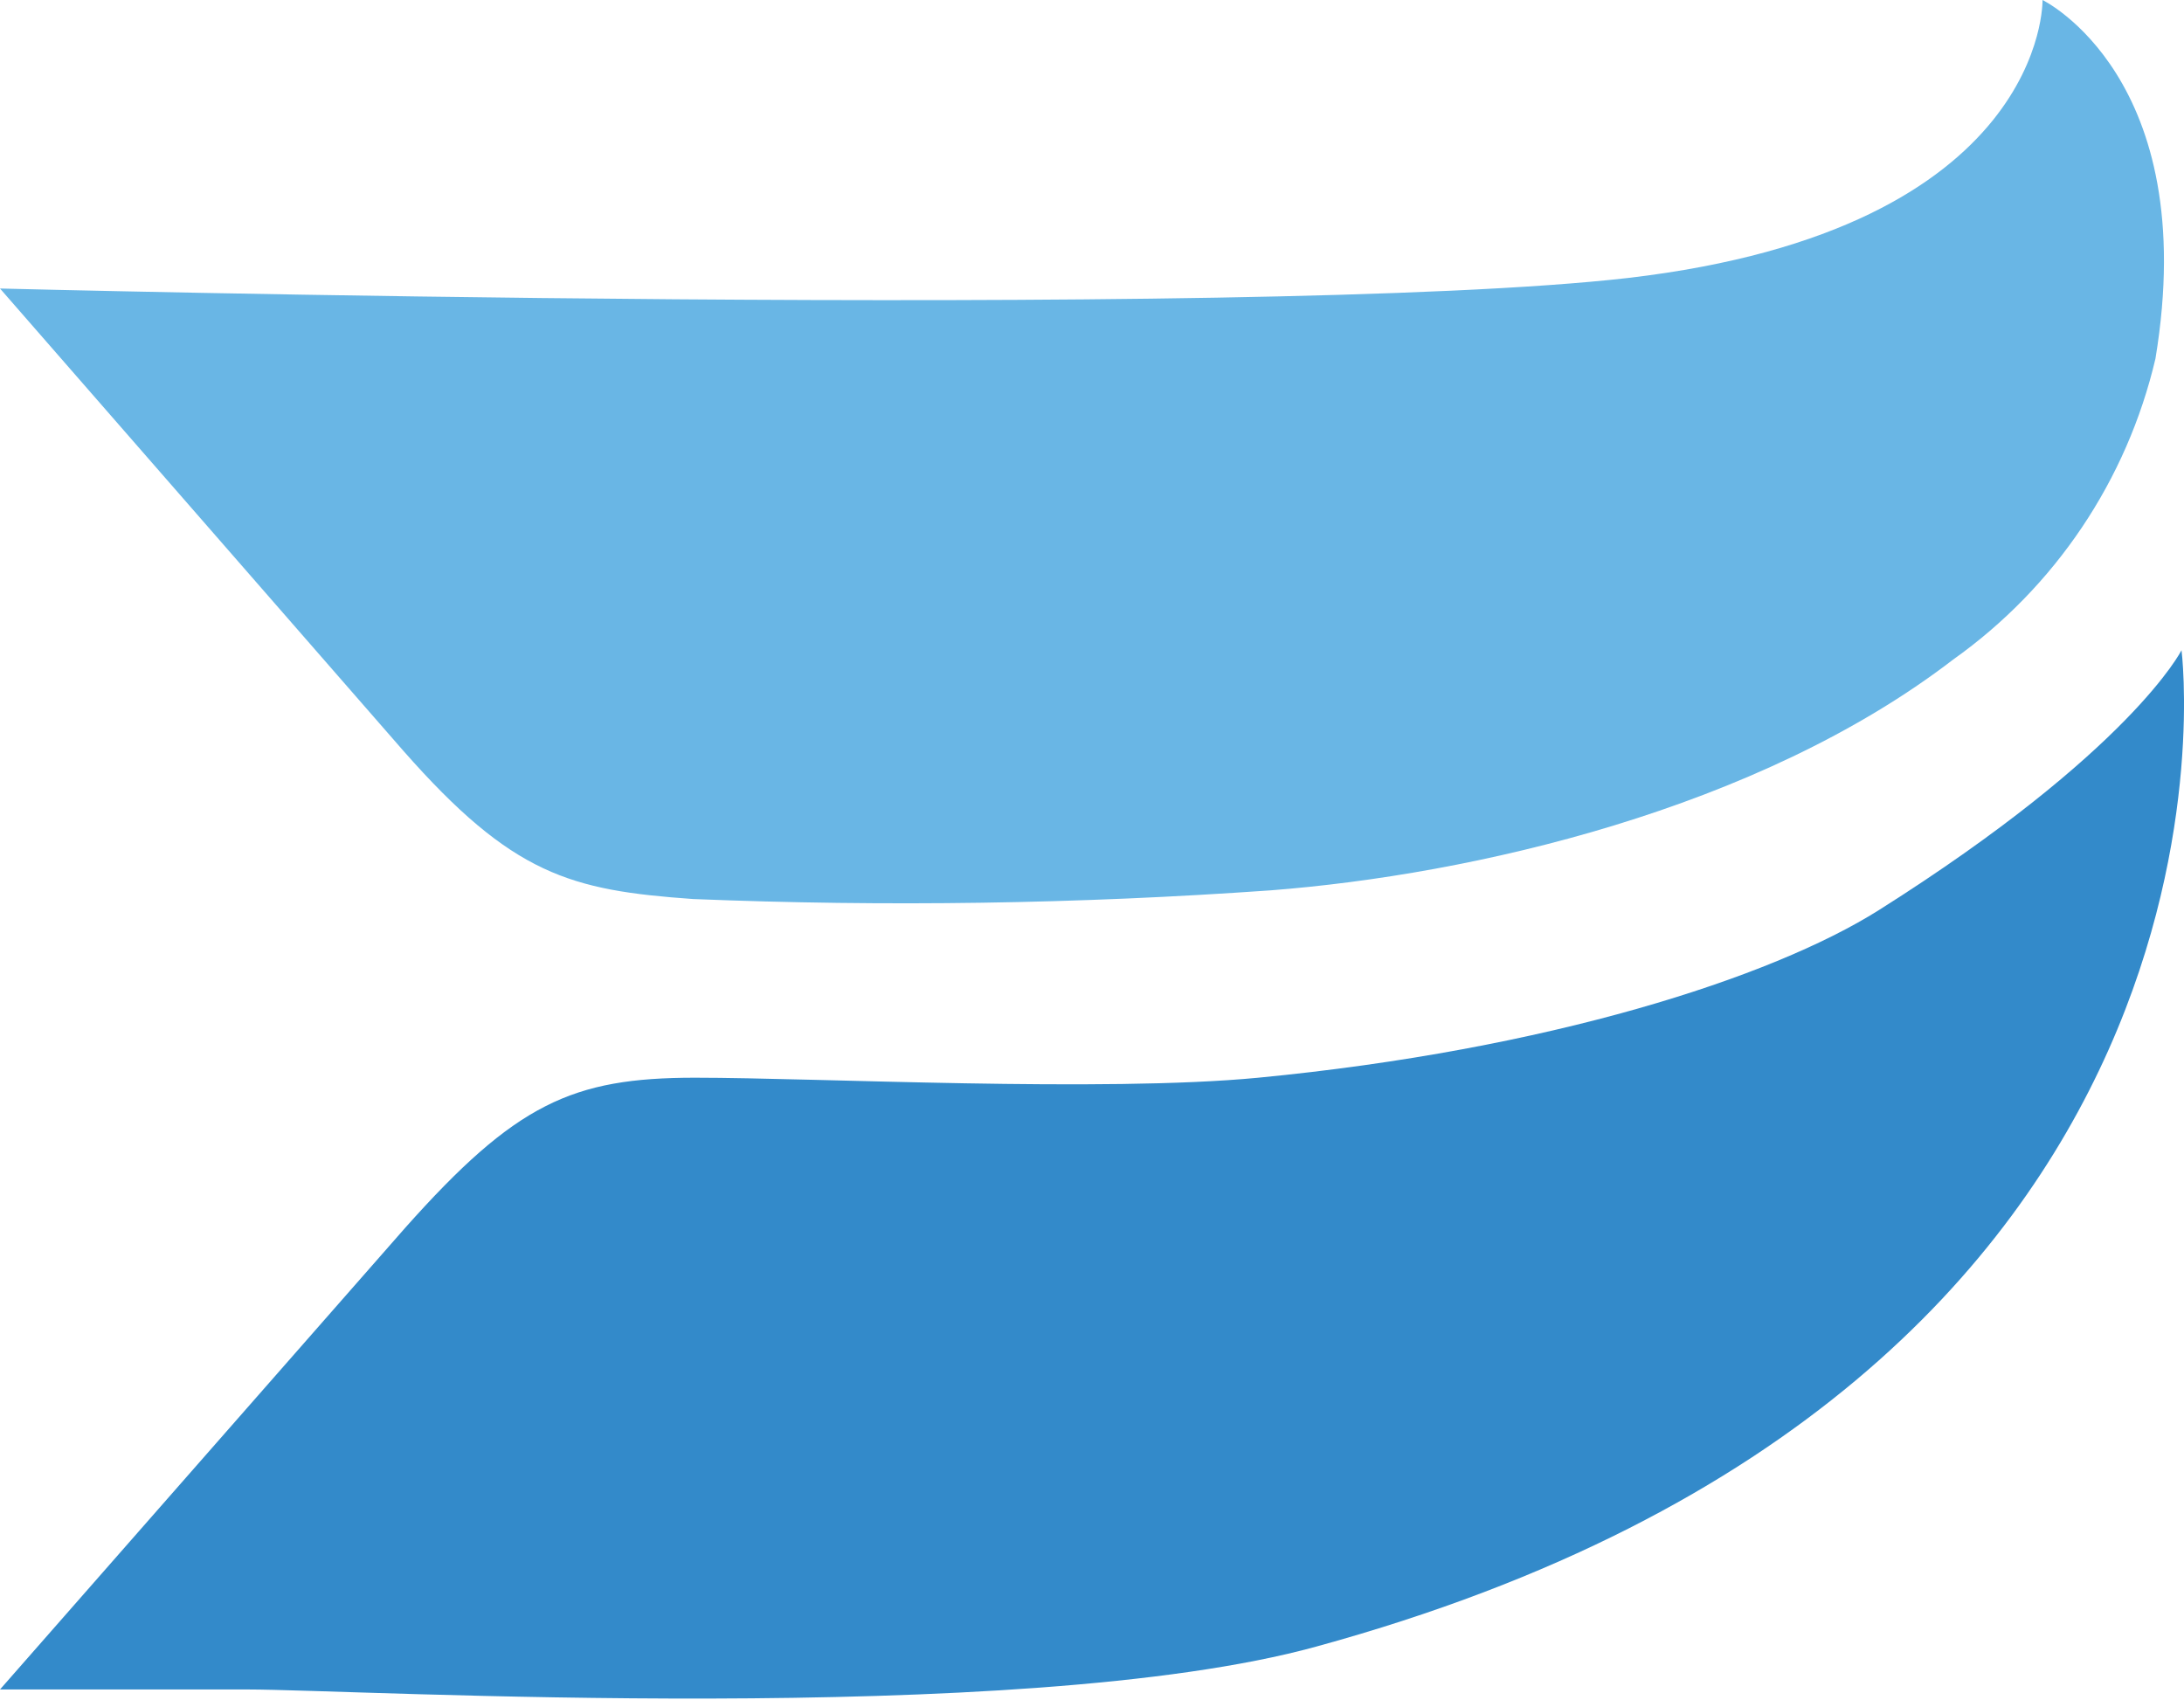
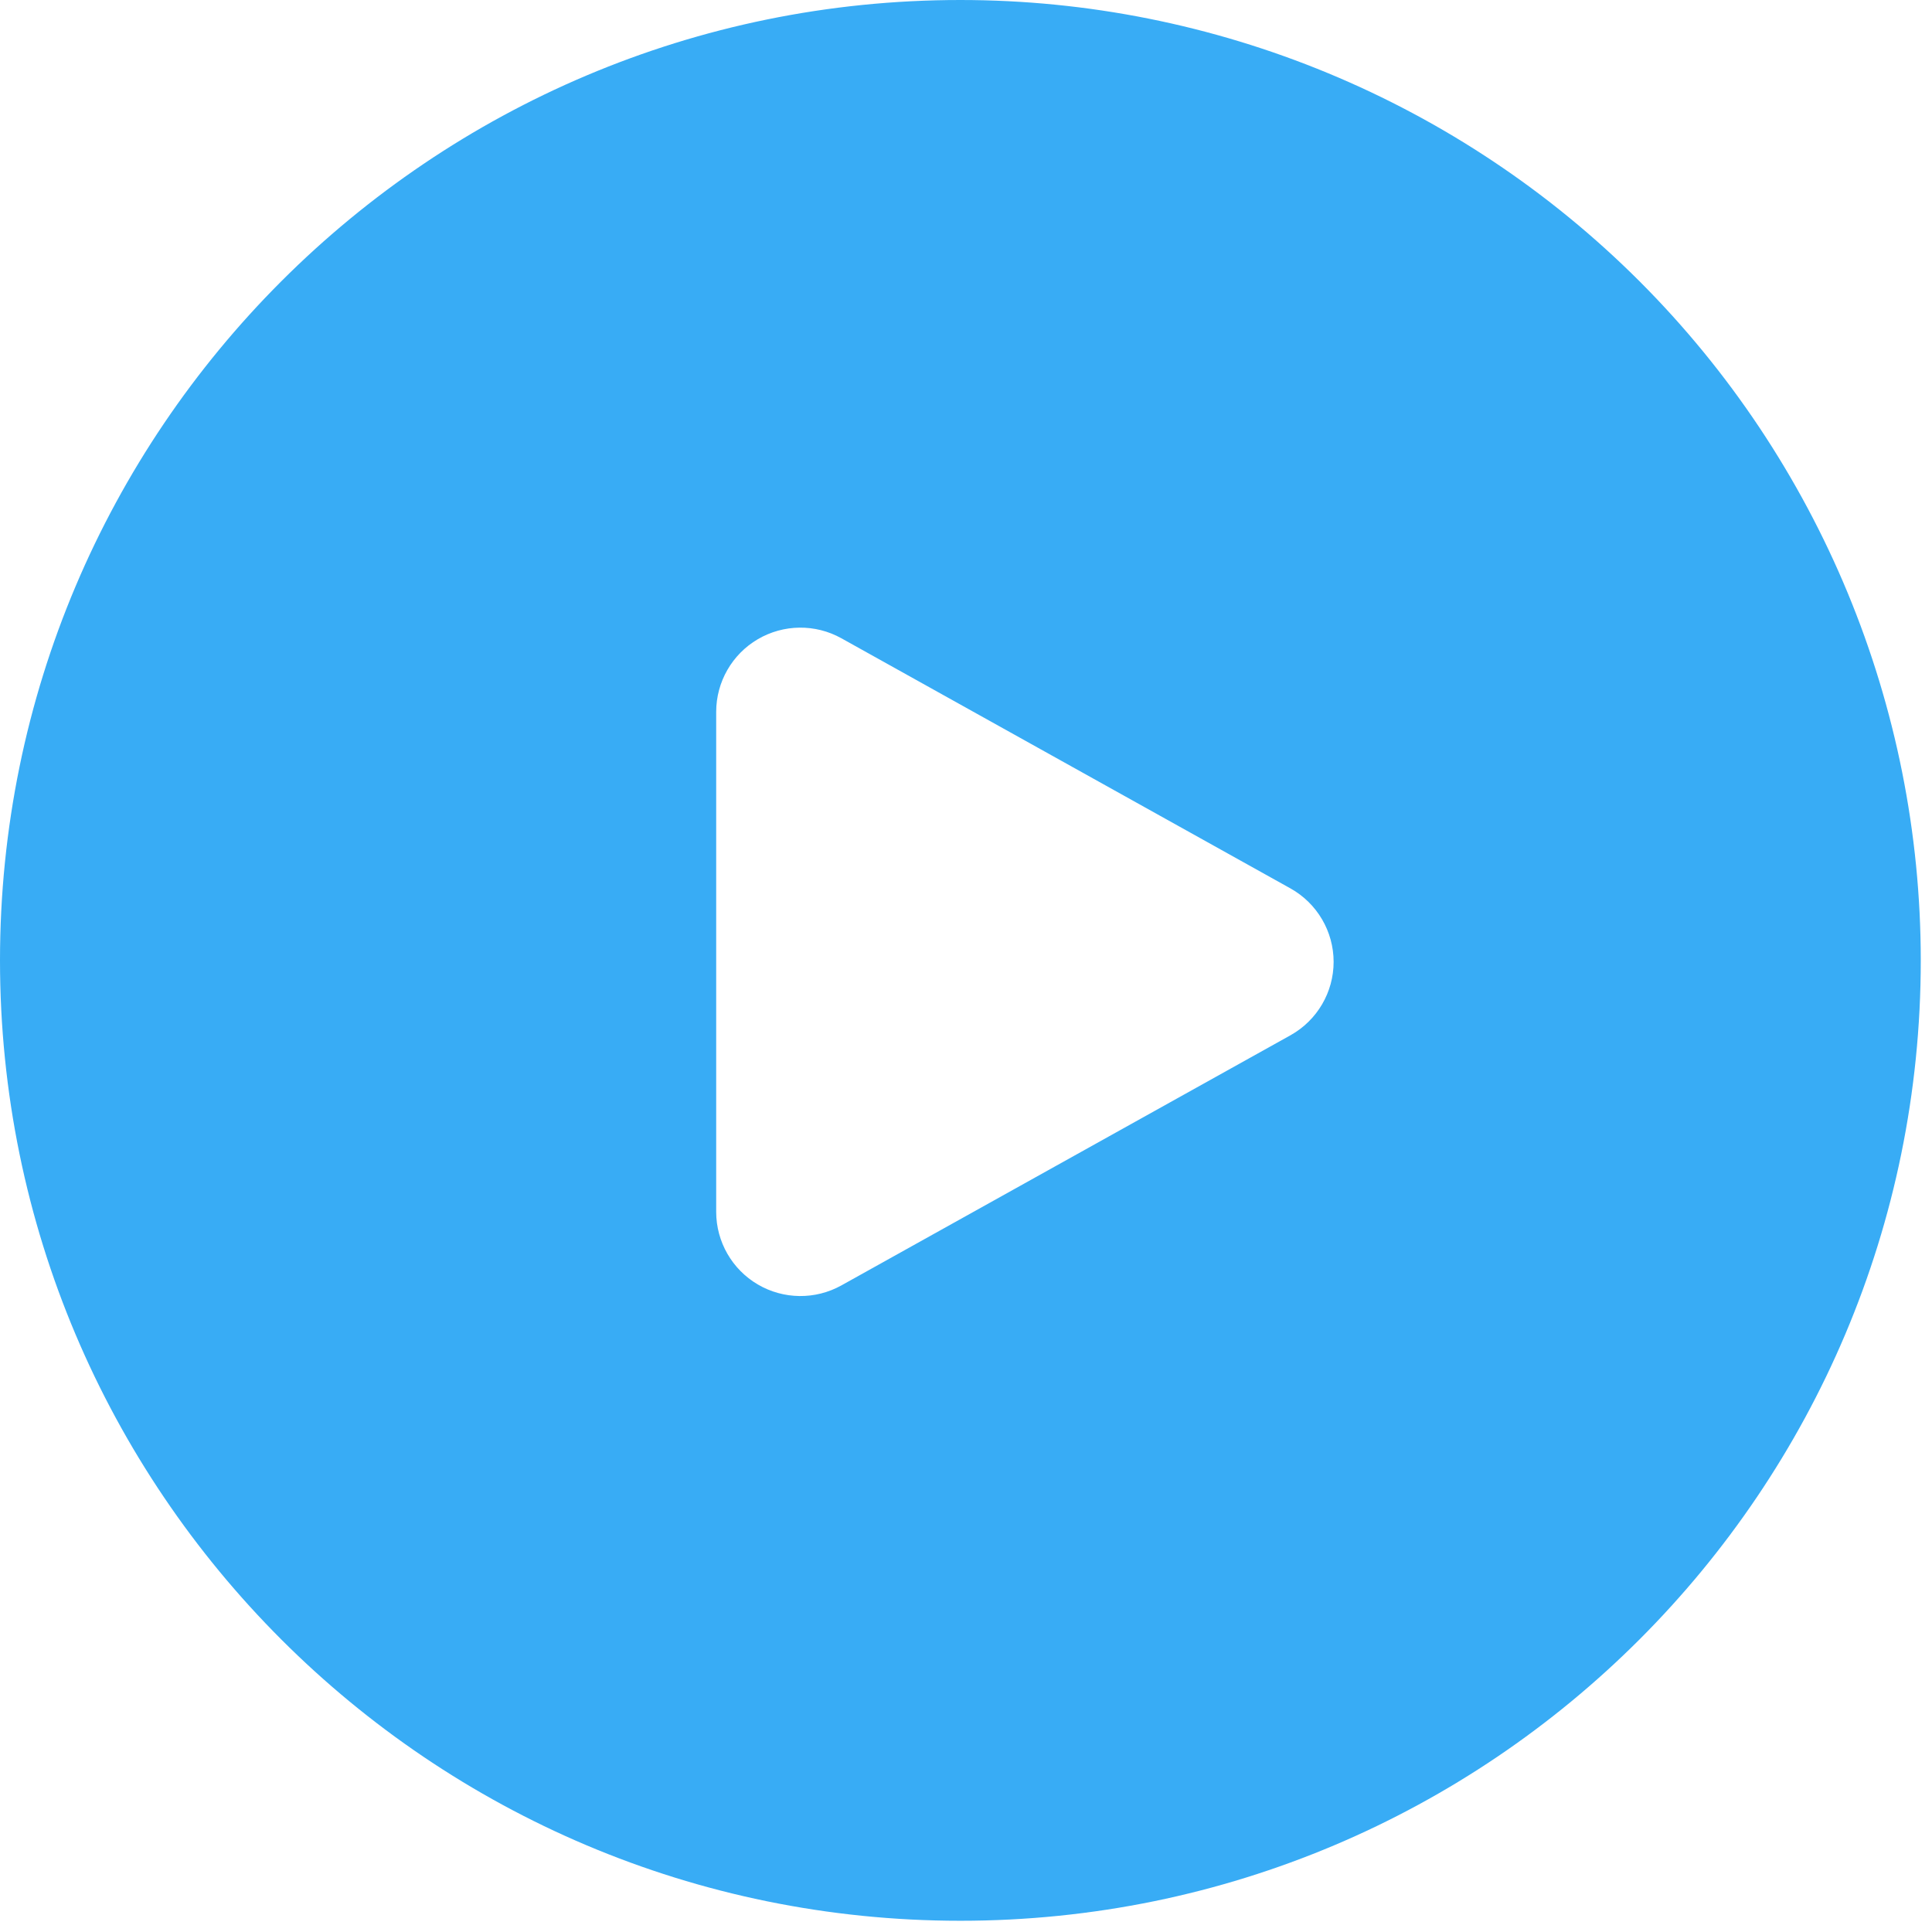
- <svg xmlns="http://www.w3.org/2000/svg" id="Layer_1" data-name="Layer 1" viewBox="0 0 35.2 27.39">
-   <defs>
-     <style>.cls-1{fill:#338aca;}.cls-2{fill:#69b6e5;}</style>
-   </defs>
-   <path class="cls-1" d="M35.16 10.48s-.81 1.62-4.88 4.19c-1.73 1.09-5.33 2.25-10 2.7-2.5.24-7.1 0-9.08 0s-2.89.42-4.67 2.42L0 27.23h4c1.72 0 12.45.62 17.21-.69 15.46-4.23 13.95-16.06 13.95-16.06z" />
-   <path class="cls-2" d="M34.74 5.78C35.49 1.25 32.92 0 32.92 0s.08 3.69-6.68 4.48C20.22 5.17 0 4.65 0 4.65l6.5 7.45c1.76 2 2.69 2.25 4.67 2.39a83.63 83.63 0 0 0 9.31-.14c3.24-.25 7.85-1.3 11-3.72a8.26 8.26 0 0 0 3.26-4.85z" />
+ <svg xmlns="http://www.w3.org/2000/svg" width="86" height="86" viewBox="0 0 86 86">
+   <path d="M42.75 0C19.14 0 0 19.14 0 42.75S19.14 85.5 42.75 85.5 85.5 66.36 85.5 42.75c0-11.338-4.504-22.212-12.52-30.23C64.96 4.505 54.087 0 42.75 0zM31.88 42.815V31.68c.003-1.327.707-2.553 1.85-3.225 1.146-.672 2.56-.69 3.72-.045l20 11.14c1.18.663 1.913 1.91 1.914 3.265 0 1.354-.733 2.602-1.914 3.265l-20 11.14c-1.16.644-2.574.627-3.72-.045-1.143-.672-1.847-1.898-1.85-3.225V42.815z" fill="#38ACF5" fill-rule="evenodd" />
</svg>
